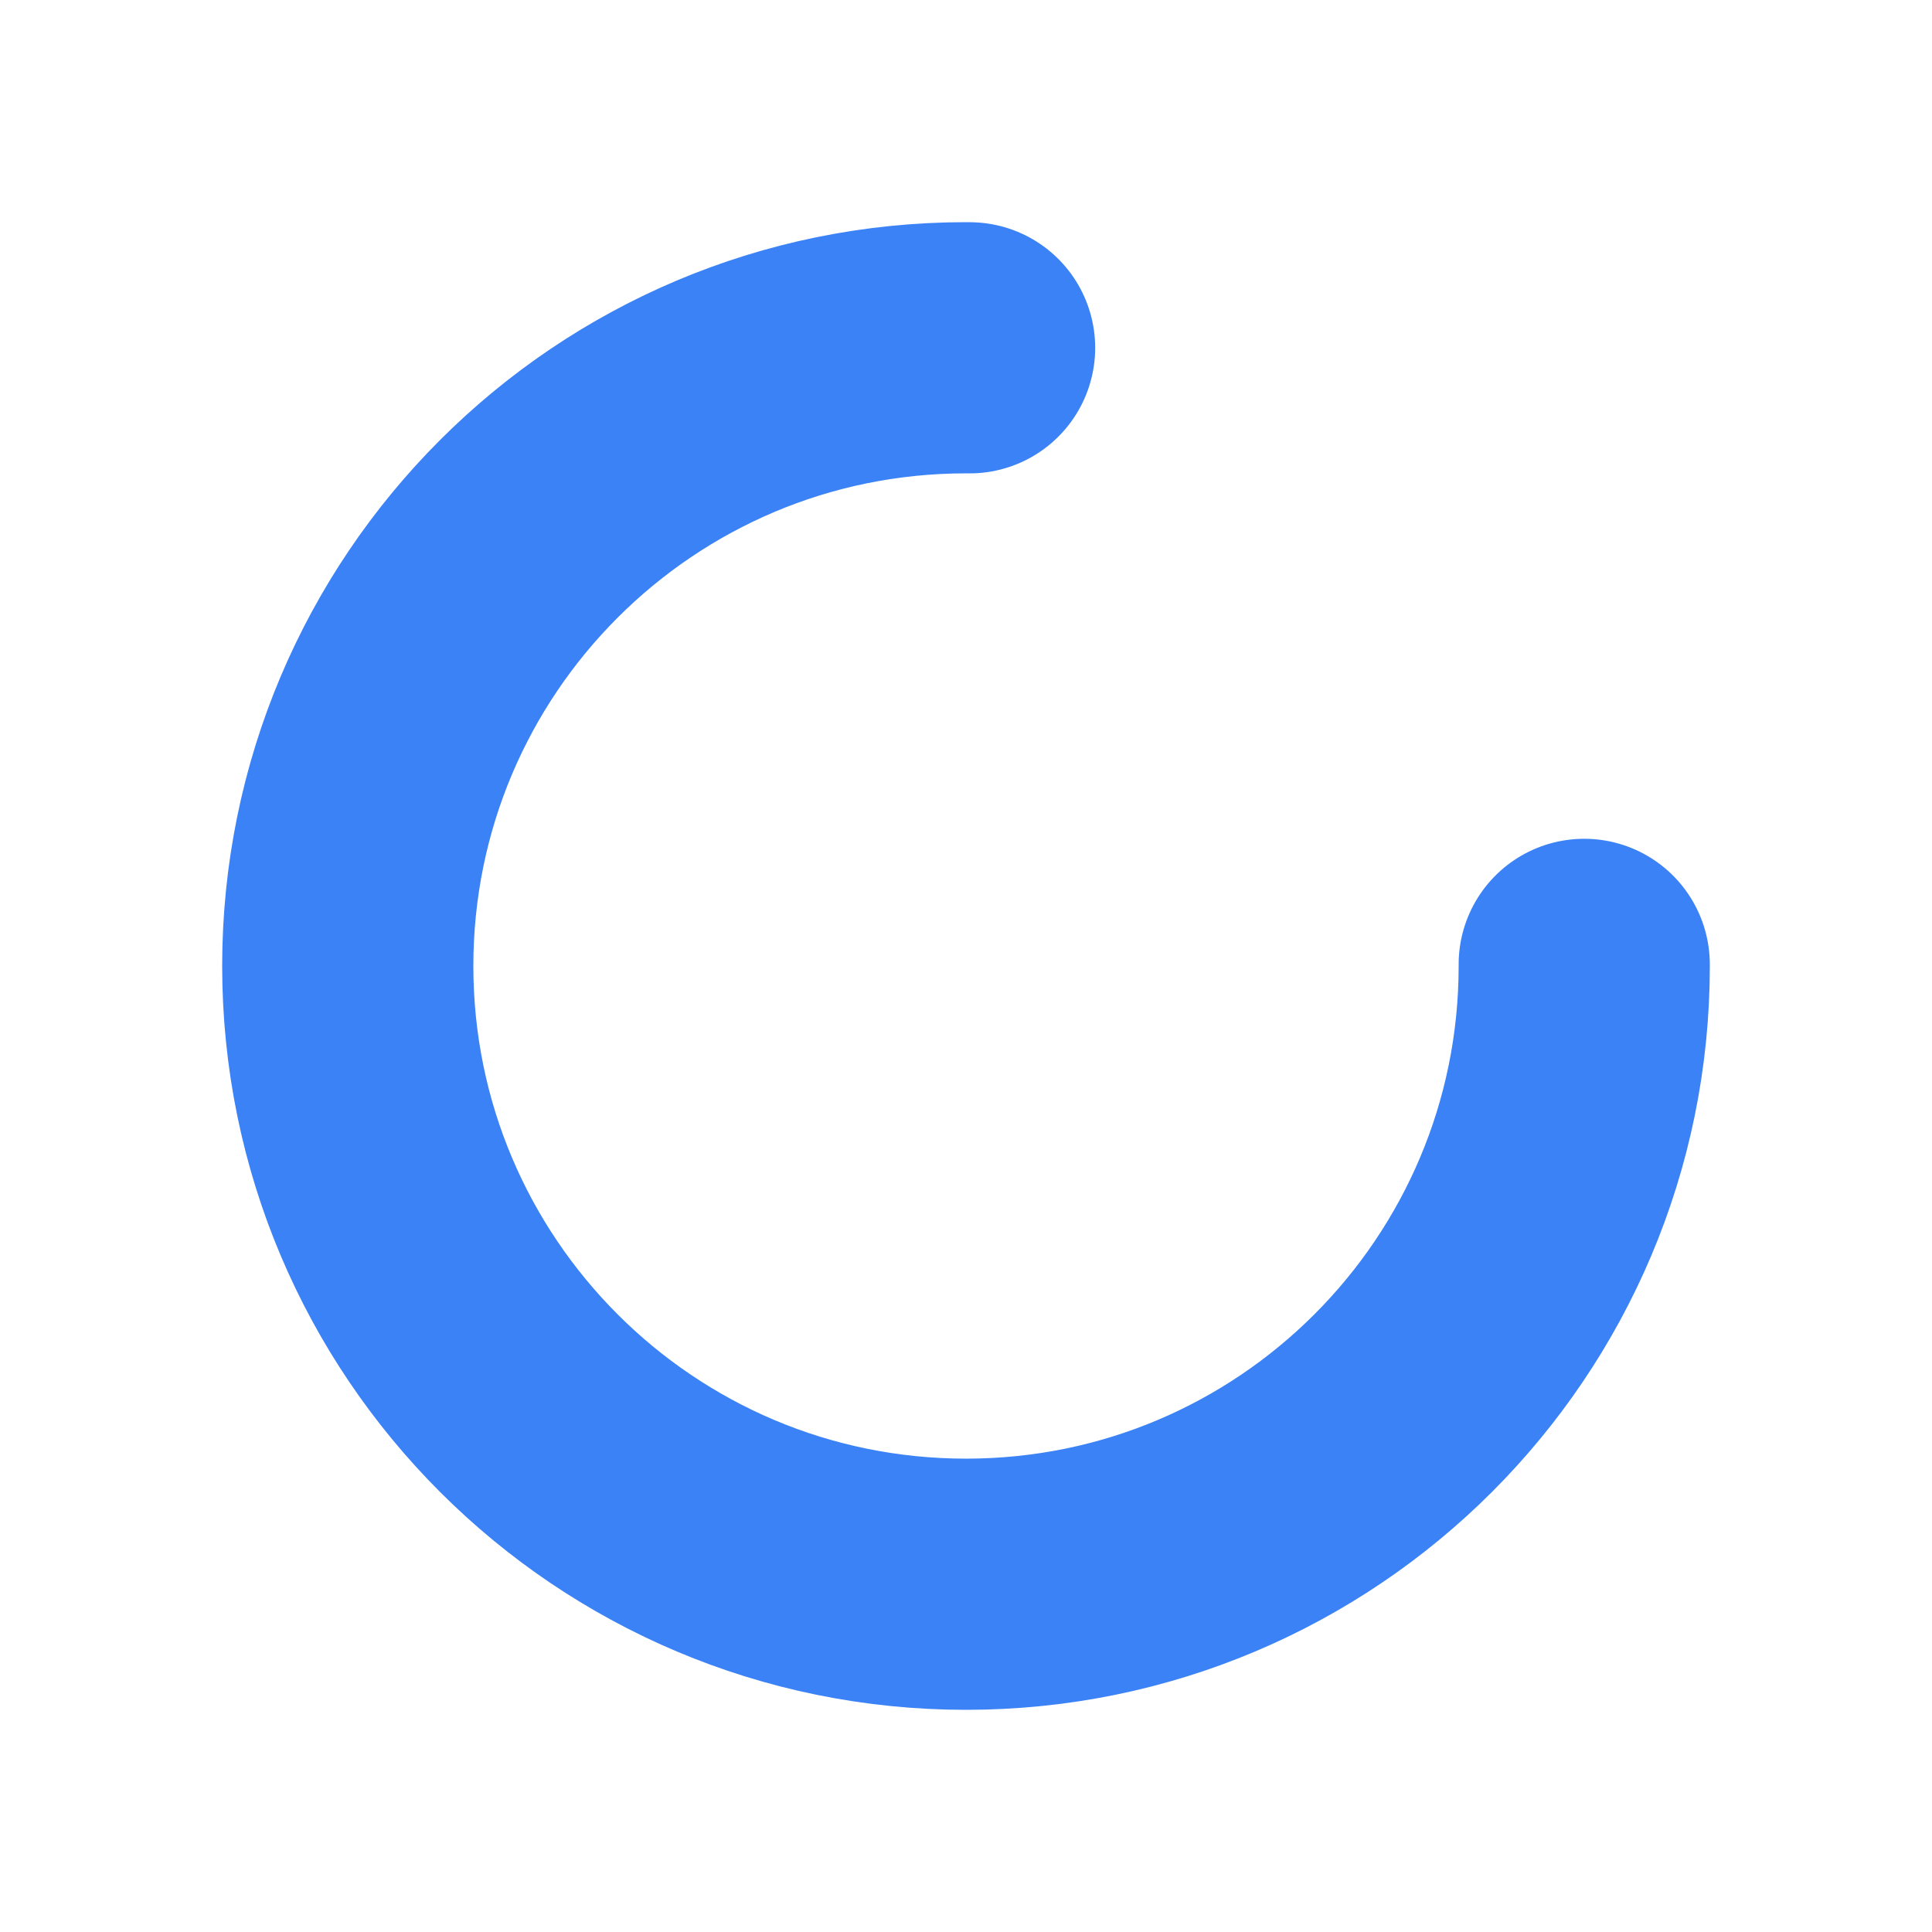
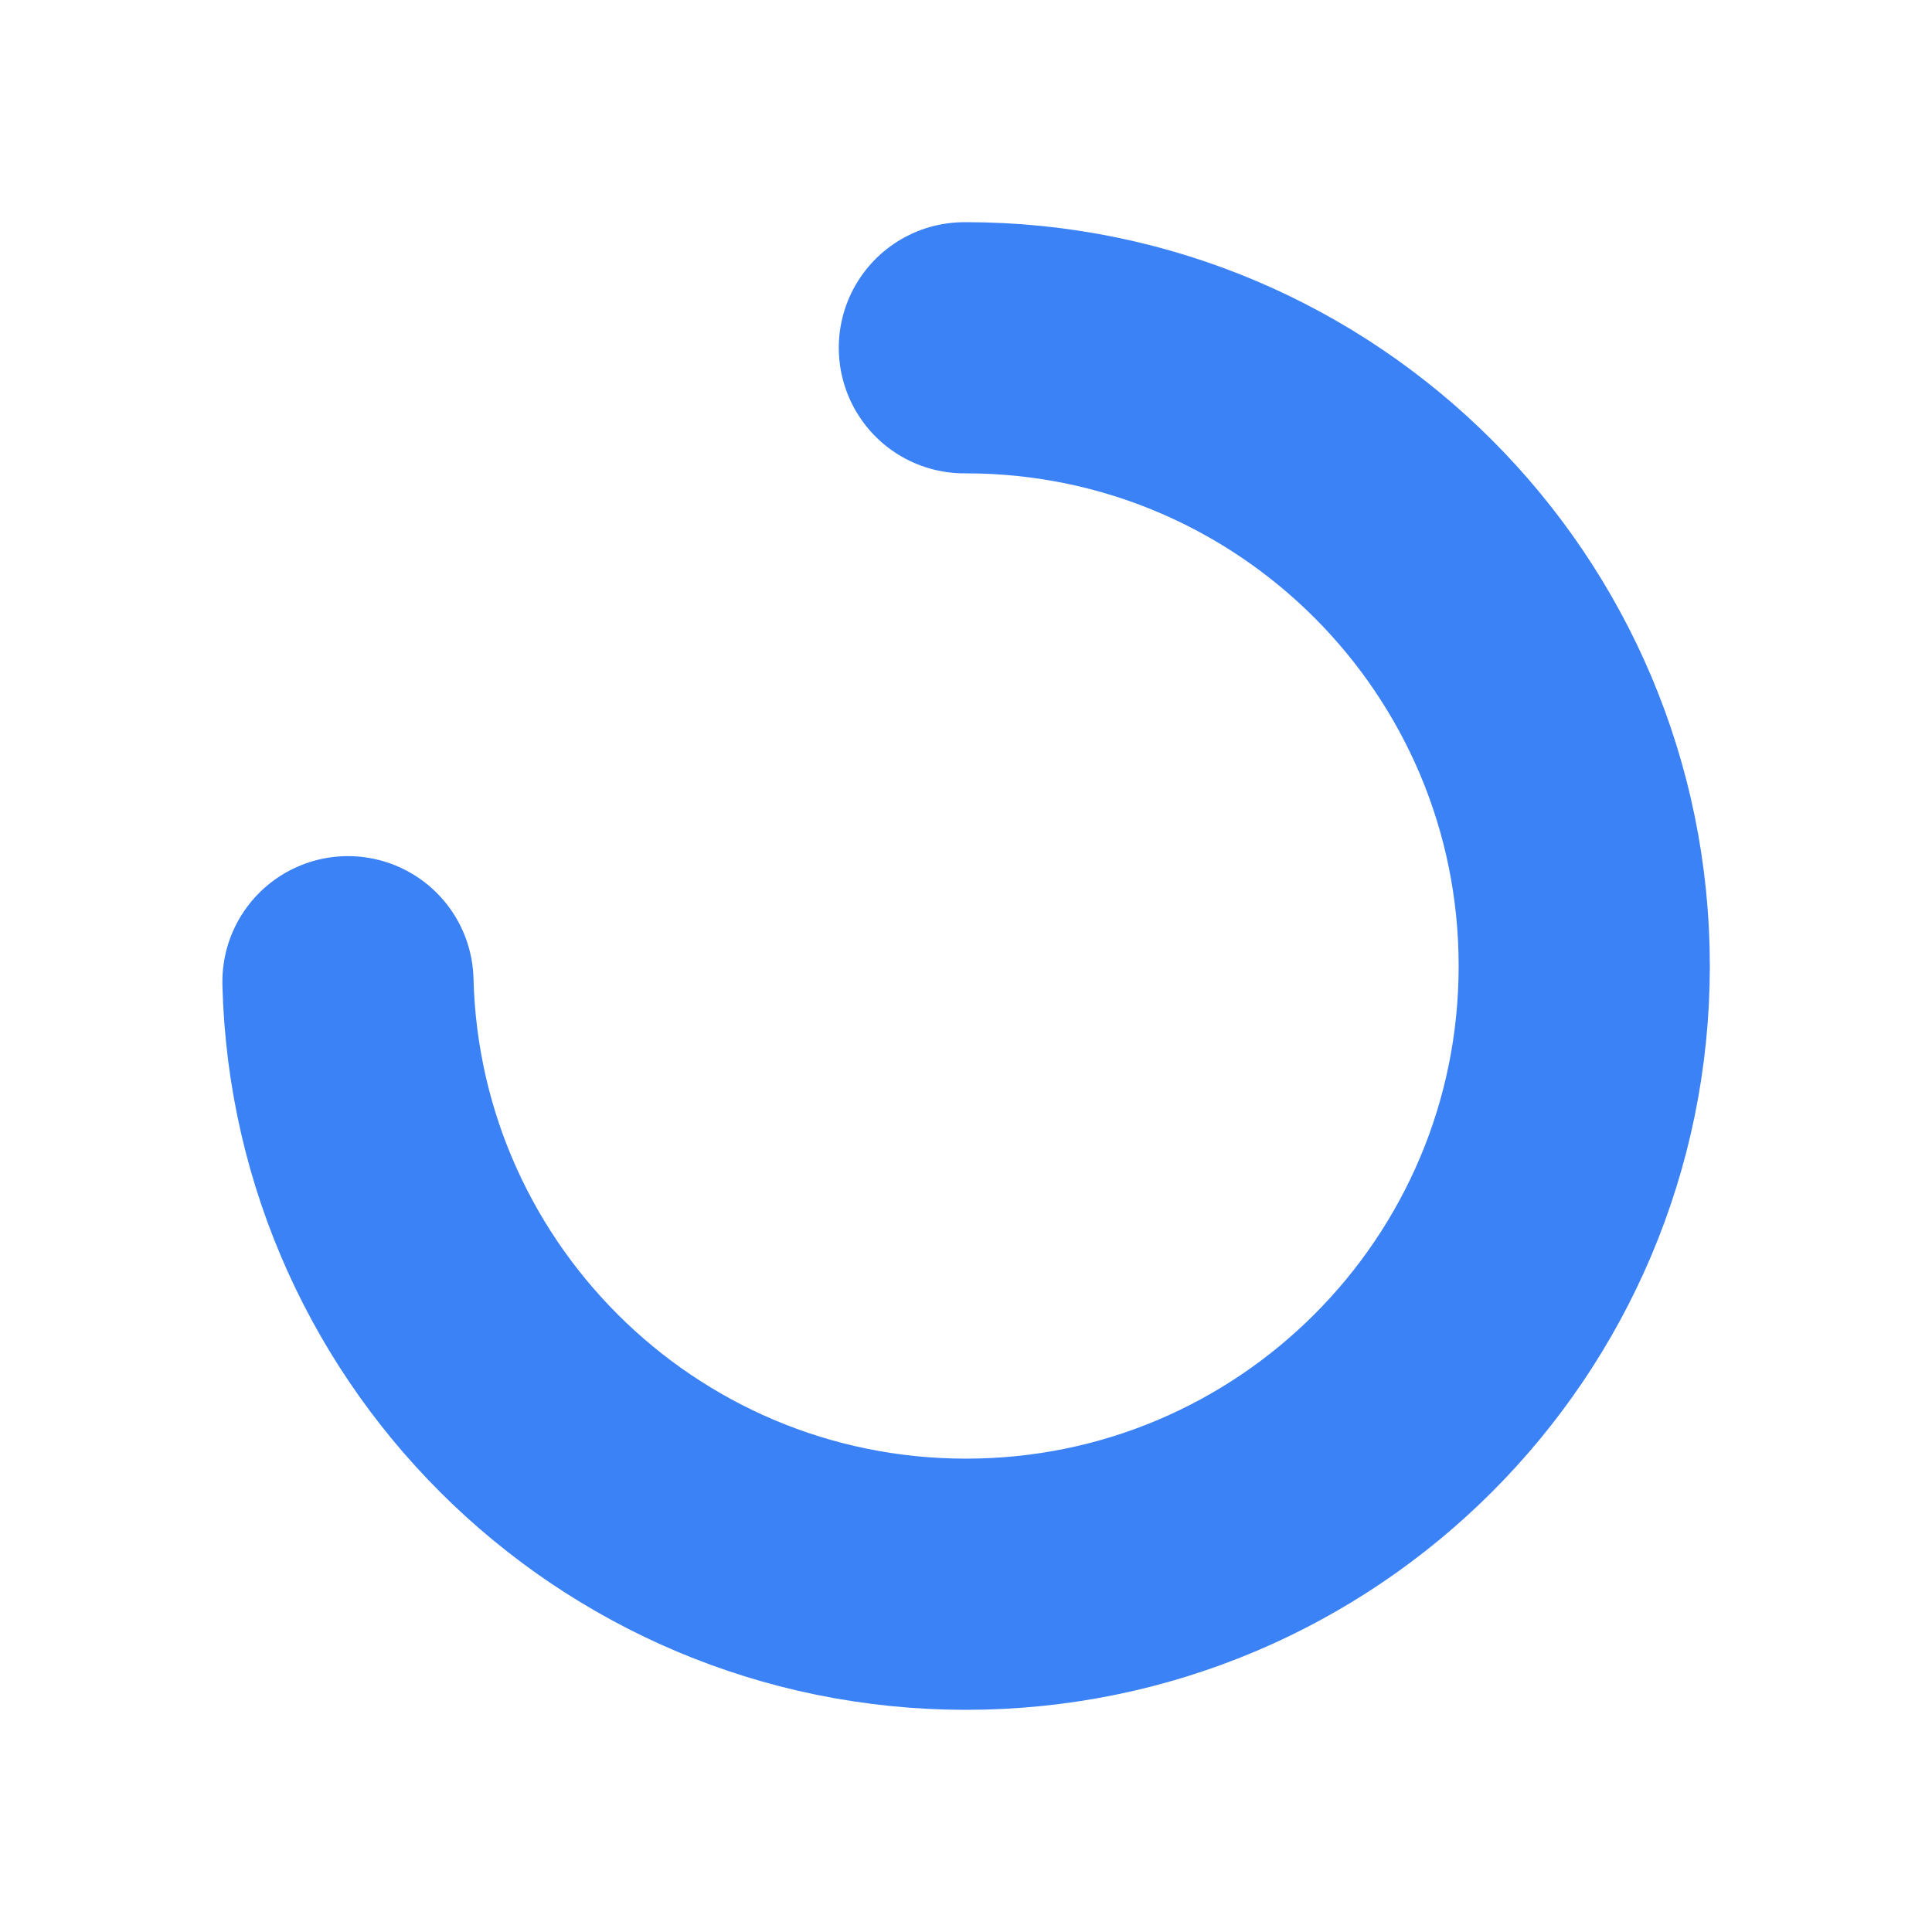
<svg xmlns="http://www.w3.org/2000/svg" viewBox="0 0 100 100">
-   <circle cx="50" cy="50" r="32" fill="none" stroke="#3b82f6" stroke-width="13" stroke-linecap="round" stroke-dasharray="151 50" />
+   <circle cx="50" cy="50" r="32" fill="none" stroke="#3b82f6" stroke-width="13" stroke-linecap="round" stroke-dasharray="150 51" transform="rotate(-90 50 50)" />
</svg>
